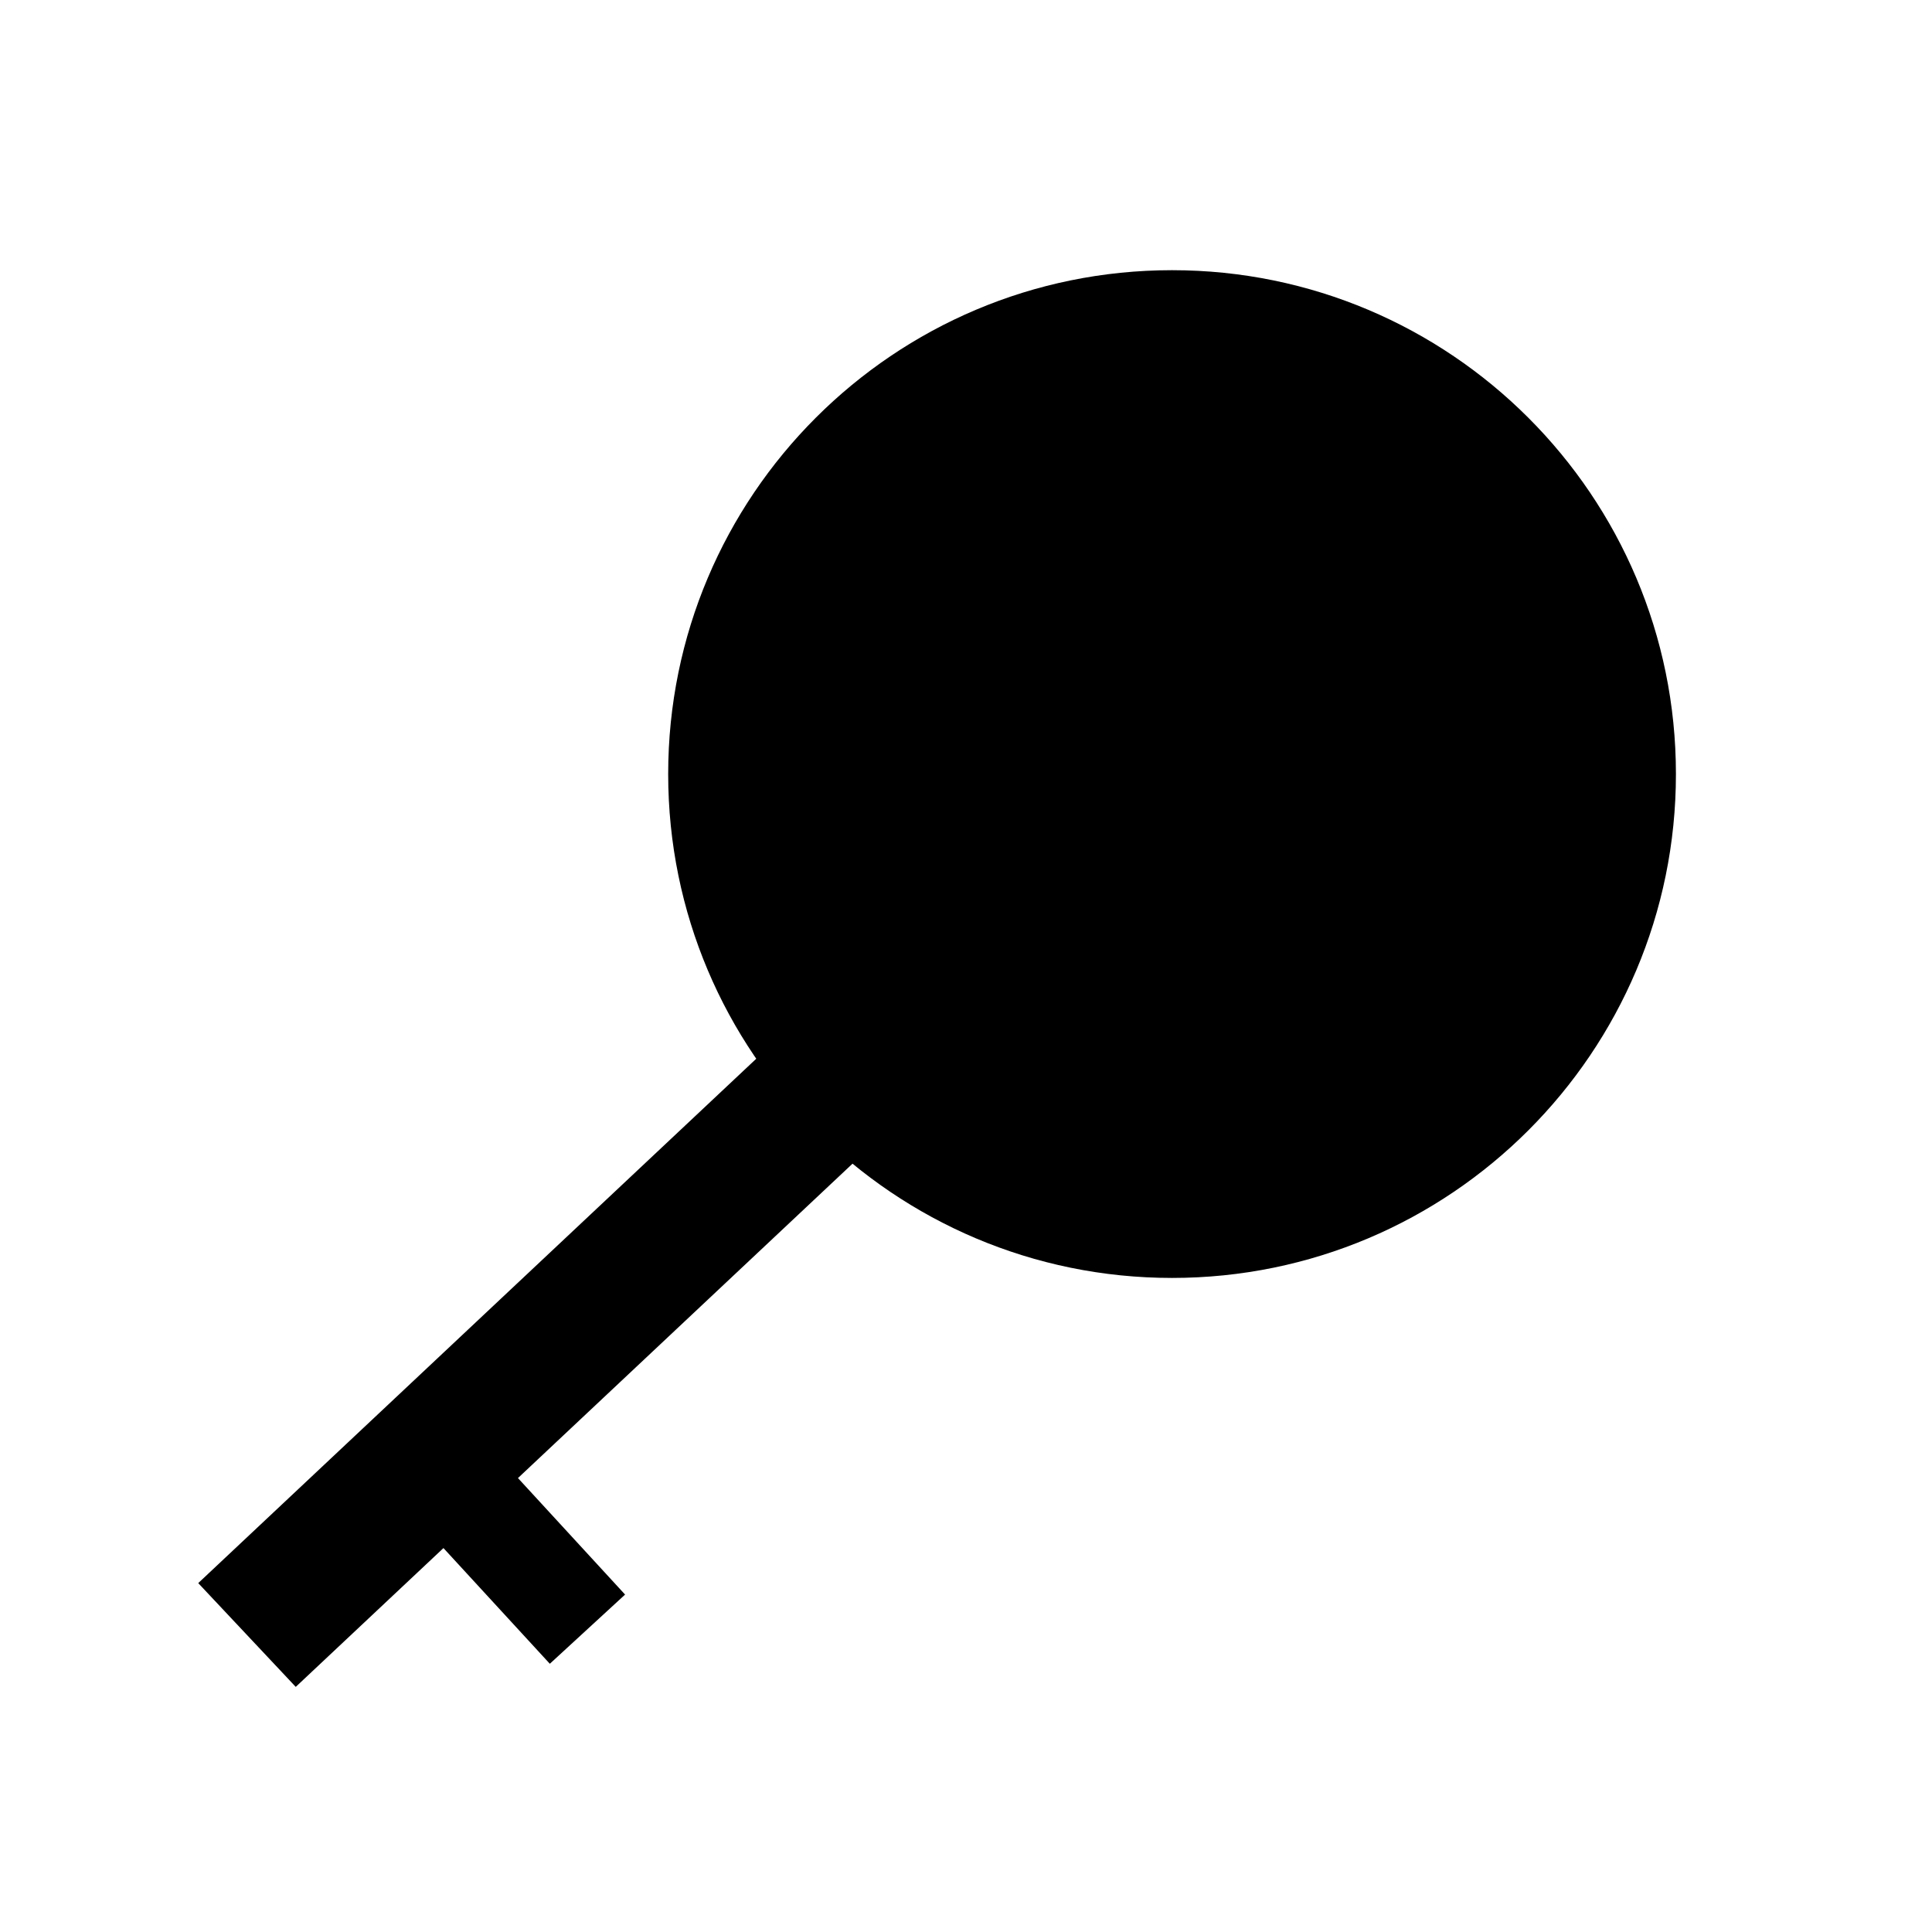
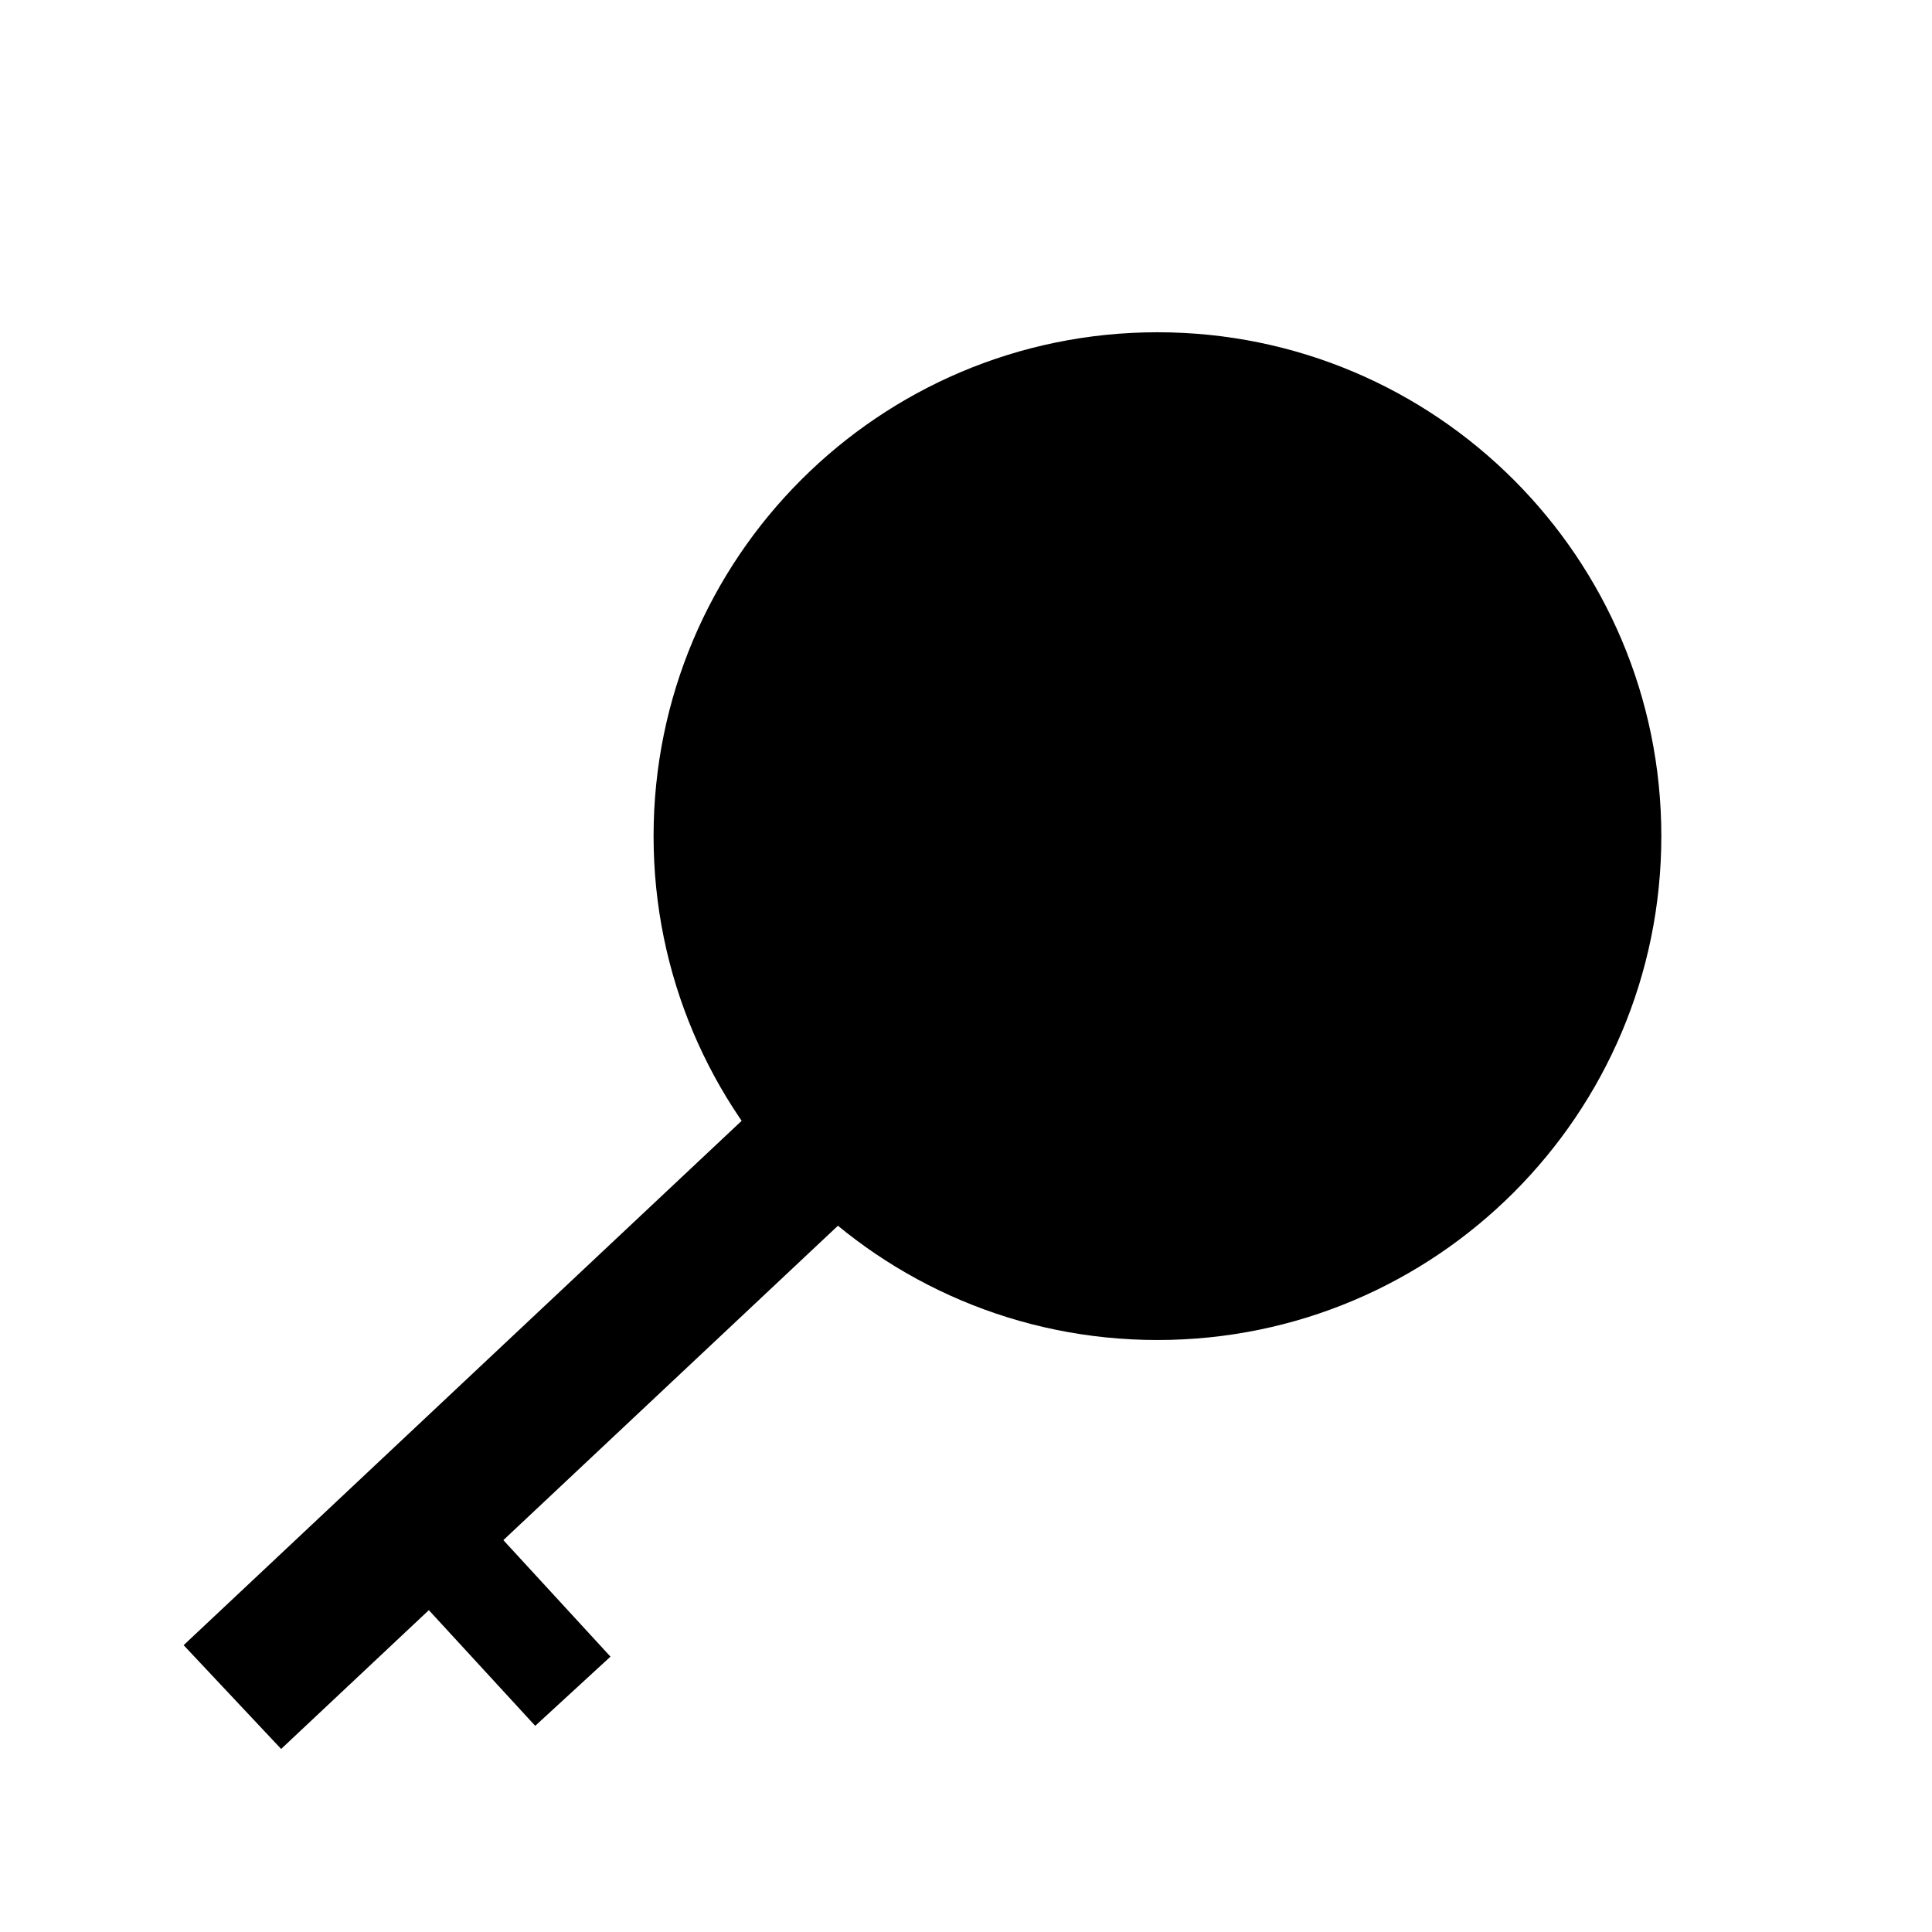
<svg xmlns="http://www.w3.org/2000/svg" width="200mm" height="200mm" viewBox="0 0 200 200" version="1.1" id="svg8">
  <defs id="defs2" />
-   <g id="layer1" transform="translate(-10.96131,21.54464)">
+   <g id="layer1" transform="translate(-12.47321,27.97024)">
    <circle style="fill:#000000;stroke-width:0.363" id="path833" cx="132.292" cy="58.586" r="52.161" />
    <rect style="fill:#000000;stroke-width:0.265" id="rect835" width="14.741" height="80.887" x="125.286" y="-6.357" transform="rotate(46.78058)" />
    <rect style="fill:#000000;stroke-width:0.265" id="rect837" width="16.631" height="10.583" x="140.238" y="41.441" transform="rotate(47.40261)" />
  </g>
</svg>
